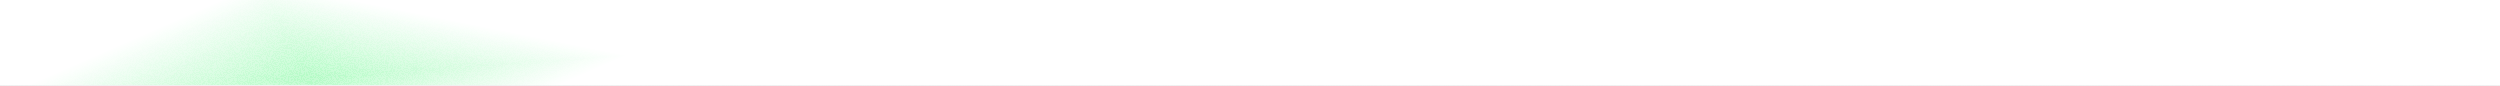
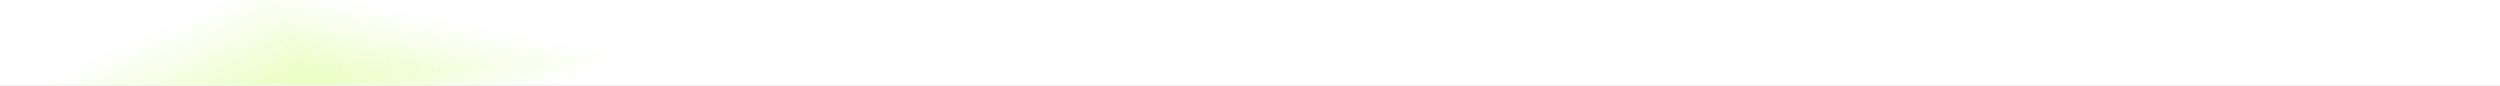
<svg xmlns="http://www.w3.org/2000/svg" width="1440" height="49" viewBox="0 0 1440 49" fill="none">
-   <g filter="url(#filter0_n_250_7516)">
+   <g filter="url(#filter0_n_250_7506)">
    <rect width="1440" height="49" fill="white" />
  </g>
-   <g filter="url(#filter1_n_250_7516)">
-     <g clip-path="url(#paint0_diamond_250_7516_clip_path)" data-figma-skip-parse="true">
+   <g filter="url(#filter1_n_250_7506)">
+     <g clip-path="url(#paint0_diamond_250_7506_clip_path)" data-figma-skip-parse="true">
      <g transform="matrix(0.3715 -0.0265417 0.0557109 0.112305 178.5 44.9167)">
-         <rect x="0" y="0" width="3341.28" height="819.382" fill="url(#paint0_diamond_250_7516)" opacity="1" shape-rendering="crispEdges" />
-         <rect x="0" y="0" width="3341.28" height="819.382" transform="scale(1 -1)" fill="url(#paint0_diamond_250_7516)" opacity="1" shape-rendering="crispEdges" />
-         <rect x="0" y="0" width="3341.28" height="819.382" transform="scale(-1 1)" fill="url(#paint0_diamond_250_7516)" opacity="1" shape-rendering="crispEdges" />
-         <rect x="0" y="0" width="3341.28" height="819.382" transform="scale(-1)" fill="url(#paint0_diamond_250_7516)" opacity="1" shape-rendering="crispEdges" />
+         <rect x="0" y="0" width="3341.28" height="819.382" fill="url(#paint0_diamond_250_7506)" opacity="1" shape-rendering="crispEdges" />
+         <rect x="0" y="0" width="3341.28" height="819.382" transform="scale(1 -1)" fill="url(#paint0_diamond_250_7506)" opacity="1" shape-rendering="crispEdges" />
+         <rect x="0" y="0" width="3341.28" height="819.382" transform="scale(-1 1)" fill="url(#paint0_diamond_250_7506)" opacity="1" shape-rendering="crispEdges" />
+         <rect x="0" y="0" width="3341.28" height="819.382" transform="scale(-1)" fill="url(#paint0_diamond_250_7506)" opacity="1" shape-rendering="crispEdges" />
      </g>
    </g>
-     <rect width="1440" height="49" data-figma-gradient-fill="{&quot;type&quot;:&quot;GRADIENT_DIAMOND&quot;,&quot;stops&quot;:[{&quot;color&quot;:{&quot;r&quot;:0.70196080207824707,&quot;g&quot;:0.98431372642517090,&quot;b&quot;:0.77254903316497803,&quot;a&quot;:1.0},&quot;position&quot;:0.0},{&quot;color&quot;:{&quot;r&quot;:1.0,&quot;g&quot;:1.0,&quot;b&quot;:1.0,&quot;a&quot;:1.0},&quot;position&quot;:0.49202960729598999},{&quot;color&quot;:{&quot;r&quot;:1.0,&quot;g&quot;:1.0,&quot;b&quot;:1.0,&quot;a&quot;:1.0},&quot;position&quot;:0.86699289083480835}],&quot;stopsVar&quot;:[{&quot;color&quot;:{&quot;r&quot;:0.70196080207824707,&quot;g&quot;:0.98431372642517090,&quot;b&quot;:0.77254903316497803,&quot;a&quot;:1.0},&quot;position&quot;:0.0},{&quot;color&quot;:{&quot;r&quot;:1.0,&quot;g&quot;:1.0,&quot;b&quot;:1.0,&quot;a&quot;:1.0},&quot;position&quot;:0.49202960729598999},{&quot;color&quot;:{&quot;r&quot;:1.0,&quot;g&quot;:1.0,&quot;b&quot;:1.0,&quot;a&quot;:1.0},&quot;position&quot;:0.86699289083480835}],&quot;transform&quot;:{&quot;m00&quot;:743.0,&quot;m01&quot;:111.42176818847656,&quot;m02&quot;:-248.71090698242188,&quot;m10&quot;:-53.083328247070312,&quot;m11&quot;:224.61013793945312,&quot;m12&quot;:-40.846740722656250},&quot;opacity&quot;:1.0,&quot;blendMode&quot;:&quot;NORMAL&quot;,&quot;visible&quot;:true}" />
+     <rect width="1440" height="49" data-figma-gradient-fill="{&quot;type&quot;:&quot;GRADIENT_DIAMOND&quot;,&quot;stops&quot;:[{&quot;color&quot;:{&quot;r&quot;:0.90588235855102539,&quot;g&quot;:1.0,&quot;b&quot;:0.74117648601531982,&quot;a&quot;:1.0},&quot;position&quot;:0.0},{&quot;color&quot;:{&quot;r&quot;:1.0,&quot;g&quot;:1.0,&quot;b&quot;:1.0,&quot;a&quot;:1.0},&quot;position&quot;:0.49202960729598999},{&quot;color&quot;:{&quot;r&quot;:1.0,&quot;g&quot;:1.0,&quot;b&quot;:1.0,&quot;a&quot;:1.0},&quot;position&quot;:0.86699289083480835}],&quot;stopsVar&quot;:[{&quot;color&quot;:{&quot;r&quot;:0.90588235855102539,&quot;g&quot;:1.0,&quot;b&quot;:0.74117648601531982,&quot;a&quot;:1.0},&quot;position&quot;:0.0},{&quot;color&quot;:{&quot;r&quot;:1.0,&quot;g&quot;:1.0,&quot;b&quot;:1.0,&quot;a&quot;:1.0},&quot;position&quot;:0.49202960729598999},{&quot;color&quot;:{&quot;r&quot;:1.0,&quot;g&quot;:1.0,&quot;b&quot;:1.0,&quot;a&quot;:1.0},&quot;position&quot;:0.86699289083480835}],&quot;transform&quot;:{&quot;m00&quot;:743.0,&quot;m01&quot;:111.42176818847656,&quot;m02&quot;:-248.71090698242188,&quot;m10&quot;:-53.083328247070312,&quot;m11&quot;:224.61013793945312,&quot;m12&quot;:-40.846740722656250},&quot;opacity&quot;:1.0,&quot;blendMode&quot;:&quot;NORMAL&quot;,&quot;visible&quot;:true}" />
  </g>
  <defs>
-     <filter id="filter0_n_250_7516" x="0" y="0" width="1440" height="49" filterUnits="userSpaceOnUse" color-interpolation-filters="sRGB">
+     <filter id="filter0_n_250_7506" x="0" y="0" width="1440" height="49" filterUnits="userSpaceOnUse" color-interpolation-filters="sRGB">
      <feFlood flood-opacity="0" result="BackgroundImageFix" />
      <feBlend mode="normal" in="SourceGraphic" in2="BackgroundImageFix" result="shape" />
      <feTurbulence type="fractalNoise" baseFrequency="2 2" stitchTiles="stitch" numOctaves="3" result="noise" seed="3972" />
      <feColorMatrix in="noise" type="luminanceToAlpha" result="alphaNoise" />
      <feComponentTransfer in="alphaNoise" result="coloredNoise1">
        <feFuncA type="discrete" tableValues="1 1 1 1 1 1 1 1 1 1 1 1 1 1 1 1 1 1 1 1 1 1 1 1 1 1 1 1 1 1 1 1 1 1 1 1 1 1 1 1 1 1 1 1 1 1 1 1 1 1 1 0 0 0 0 0 0 0 0 0 0 0 0 0 0 0 0 0 0 0 0 0 0 0 0 0 0 0 0 0 0 0 0 0 0 0 0 0 0 0 0 0 0 0 0 0 0 0 0 0 " />
      </feComponentTransfer>
      <feComposite operator="in" in2="shape" in="coloredNoise1" result="noise1Clipped" />
      <feFlood flood-color="rgba(255, 137, 235, 0.2)" result="color1Flood" />
      <feComposite operator="in" in2="noise1Clipped" in="color1Flood" result="color1" />
-       <feMerge result="effect1_noise_250_7516">
+       <feMerge result="effect1_noise_250_7506">
        <feMergeNode in="shape" />
        <feMergeNode in="color1" />
      </feMerge>
    </filter>
-     <filter id="filter1_n_250_7516" x="0" y="0" width="1440" height="49" filterUnits="userSpaceOnUse" color-interpolation-filters="sRGB">
+     <filter id="filter1_n_250_7506" x="0" y="0" width="1440" height="49" filterUnits="userSpaceOnUse" color-interpolation-filters="sRGB">
      <feFlood flood-opacity="0" result="BackgroundImageFix" />
      <feBlend mode="normal" in="SourceGraphic" in2="BackgroundImageFix" result="shape" />
      <feTurbulence type="fractalNoise" baseFrequency="2 2" stitchTiles="stitch" numOctaves="3" result="noise" seed="3972" />
      <feColorMatrix in="noise" type="luminanceToAlpha" result="alphaNoise" />
      <feComponentTransfer in="alphaNoise" result="coloredNoise1">
        <feFuncA type="discrete" tableValues="1 1 1 1 1 1 1 1 1 1 1 1 1 1 1 1 1 1 1 1 1 1 1 1 1 1 1 1 1 1 1 1 1 1 1 1 1 1 1 1 1 1 1 1 1 1 1 1 1 1 1 0 0 0 0 0 0 0 0 0 0 0 0 0 0 0 0 0 0 0 0 0 0 0 0 0 0 0 0 0 0 0 0 0 0 0 0 0 0 0 0 0 0 0 0 0 0 0 0 0 " />
      </feComponentTransfer>
      <feComposite operator="in" in2="shape" in="coloredNoise1" result="noise1Clipped" />
      <feFlood flood-color="rgba(255, 255, 255, 0.2)" result="color1Flood" />
      <feComposite operator="in" in2="noise1Clipped" in="color1Flood" result="color1" />
-       <feMerge result="effect1_noise_250_7516">
+       <feMerge result="effect1_noise_250_7506">
        <feMergeNode in="shape" />
        <feMergeNode in="color1" />
      </feMerge>
    </filter>
-     <clipPath id="paint0_diamond_250_7516_clip_path">
+     <clipPath id="paint0_diamond_250_7506_clip_path">
      <rect width="1440" height="49" />
    </clipPath>
-     <linearGradient id="paint0_diamond_250_7516" x1="0" y1="0" x2="500" y2="500" gradientUnits="userSpaceOnUse">
-       <stop stop-color="#B3FBC5" />
+     <linearGradient id="paint0_diamond_250_7506" x1="0" y1="0" x2="500" y2="500" gradientUnits="userSpaceOnUse">
+       <stop stop-color="#E7FFBD" />
      <stop offset="0.492" stop-color="white" />
      <stop offset="0.867" stop-color="white" />
    </linearGradient>
  </defs>
</svg>
